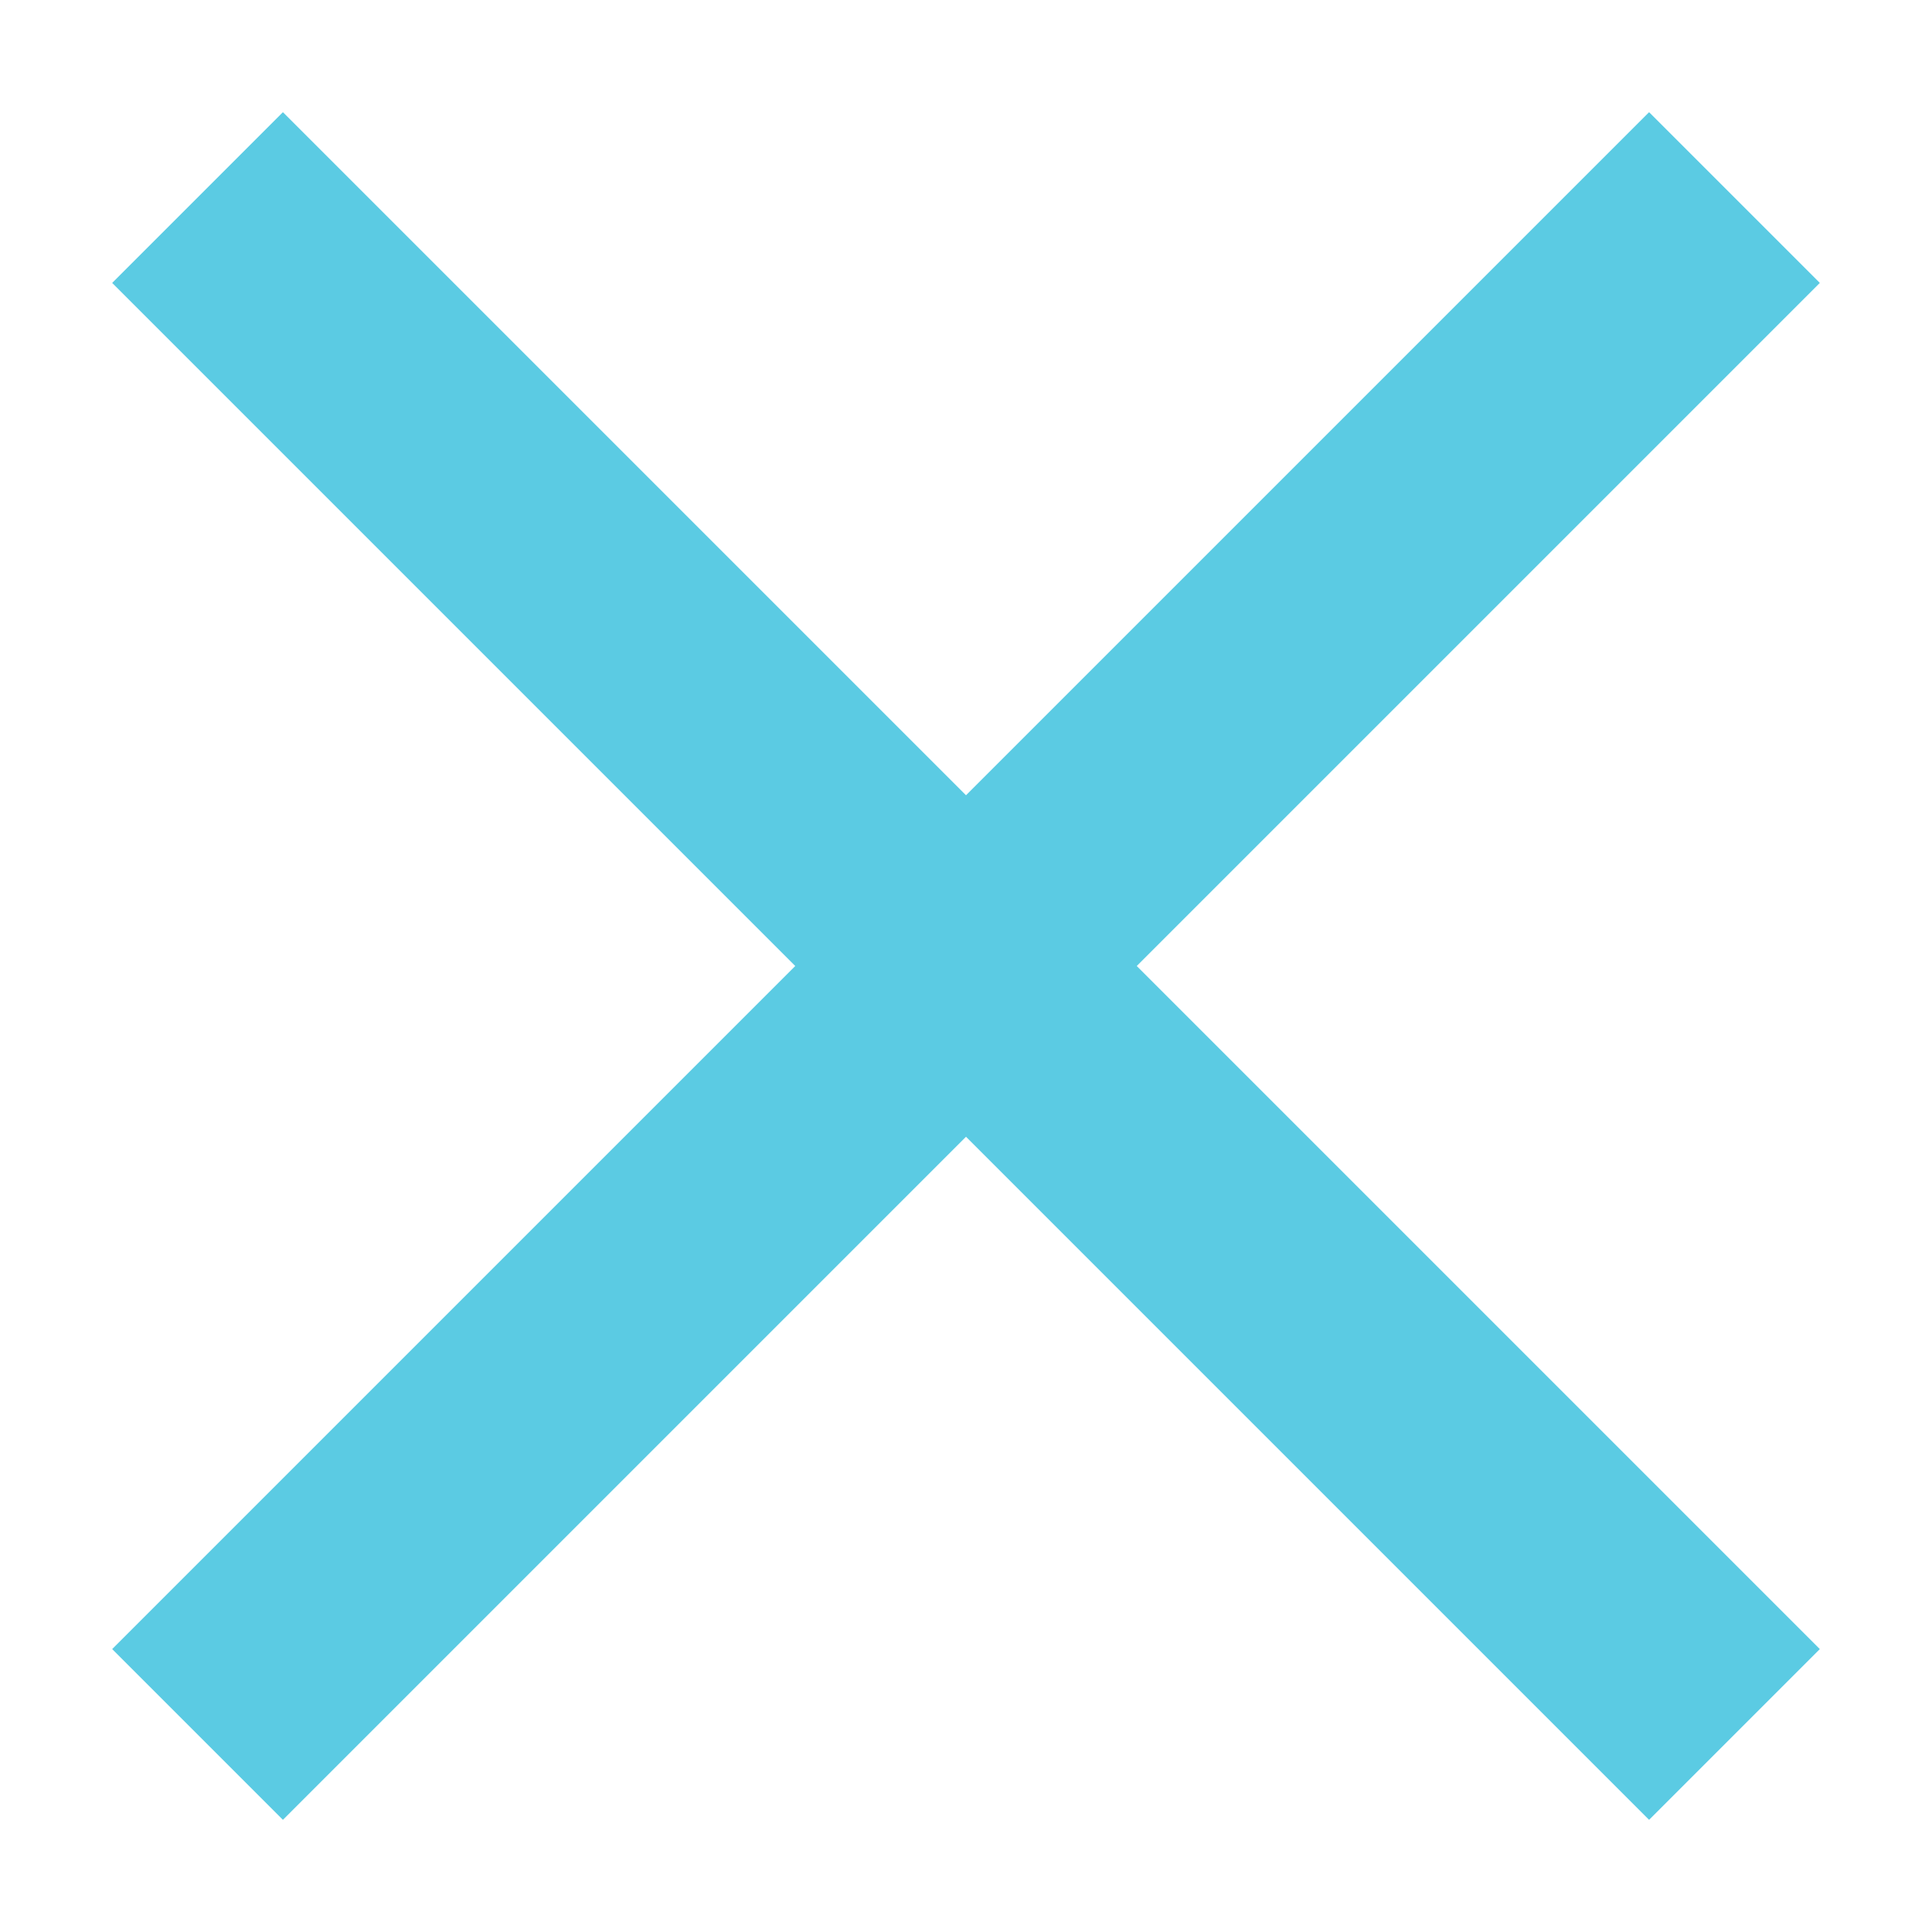
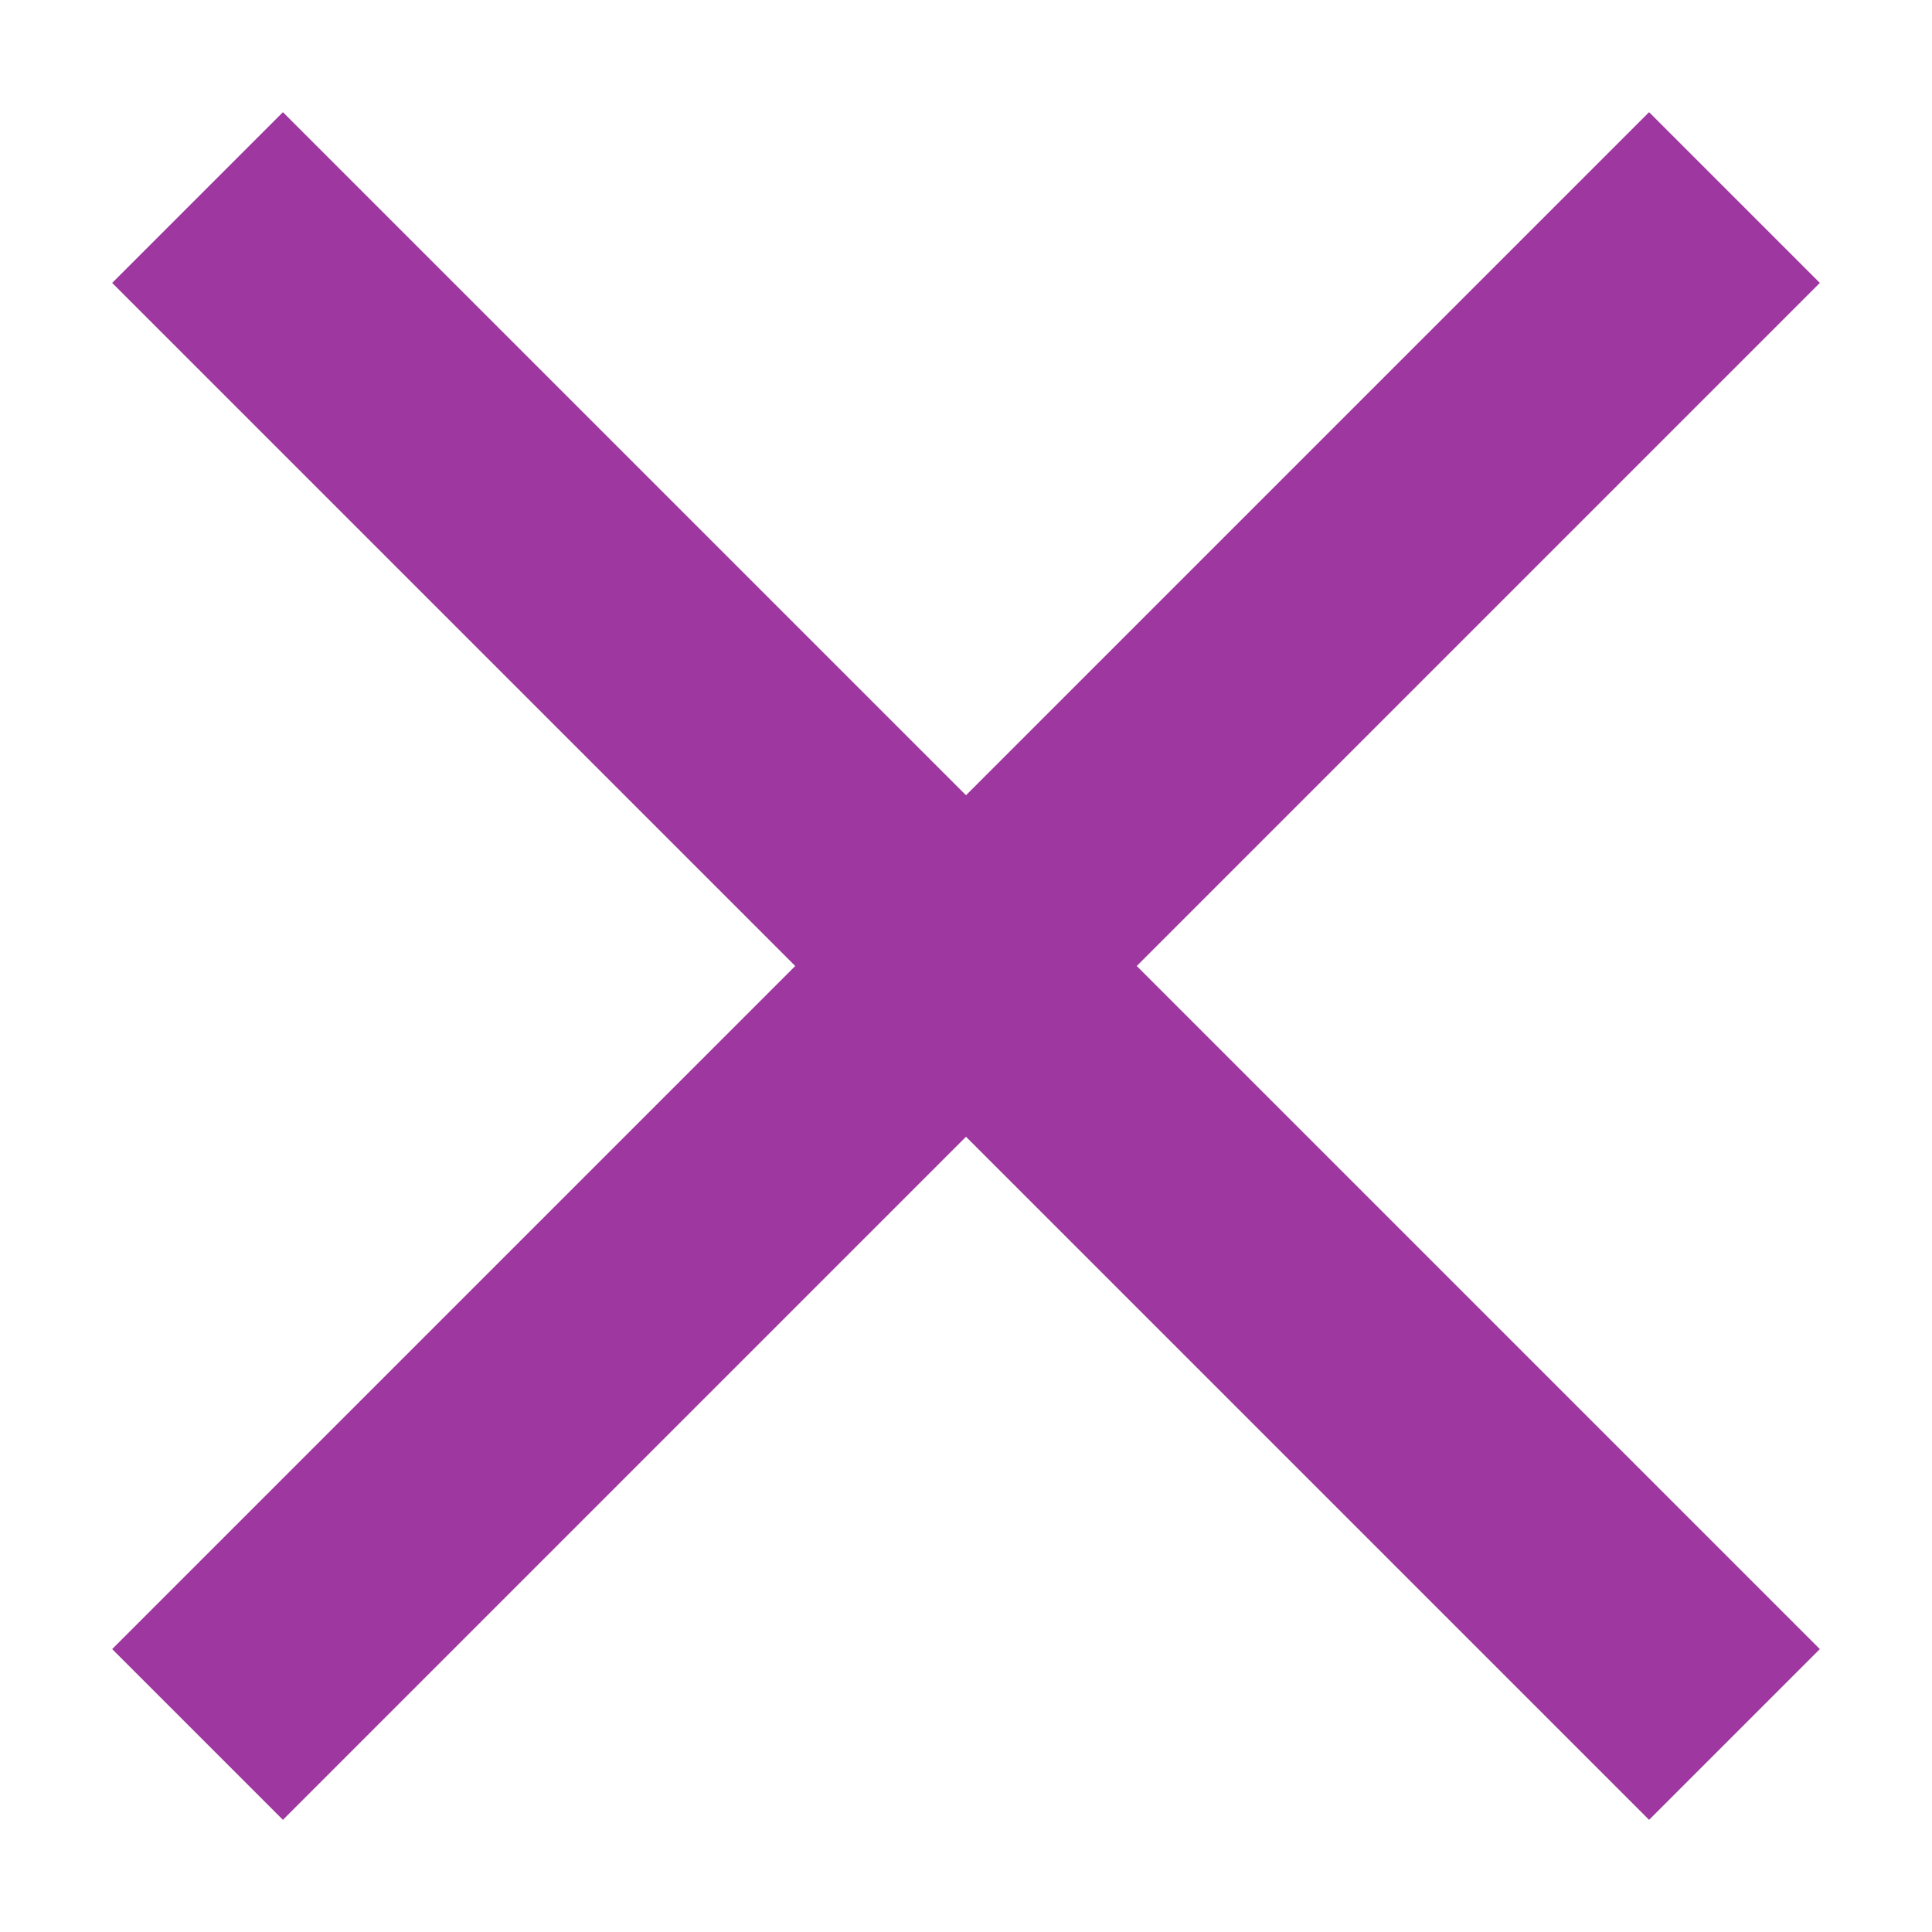
<svg xmlns="http://www.w3.org/2000/svg" width="16px" height="16px" viewBox="0 0 16 16" version="1.1">
  <defs />
  <g id="govCMS-Theme" stroke="none" stroke-width="1" fill="none" fill-rule="evenodd">
-     <g id="MOBILE-02-A-MENU-v1" transform="translate(-283, -36)" fill="#5BCBE3">
+     <g id="MOBILE-02-A-MENU-v1" transform="translate(-283, -36)" fill="#9e379f">
      <g id="Dropdown">
        <g id="Close" transform="translate(283, 36)">
          <path d="M8,9.414 L2.343,15.071 L0.929,13.657 L6.586,8 L0.929,2.343 L2.343,0.929 L8,6.586 L13.657,0.929 L15.071,2.343 L9.414,8 L15.071,13.657 L13.657,15.071 L8,9.414 Z" id="Combined-Shape" />
        </g>
      </g>
    </g>
  </g>
</svg>
